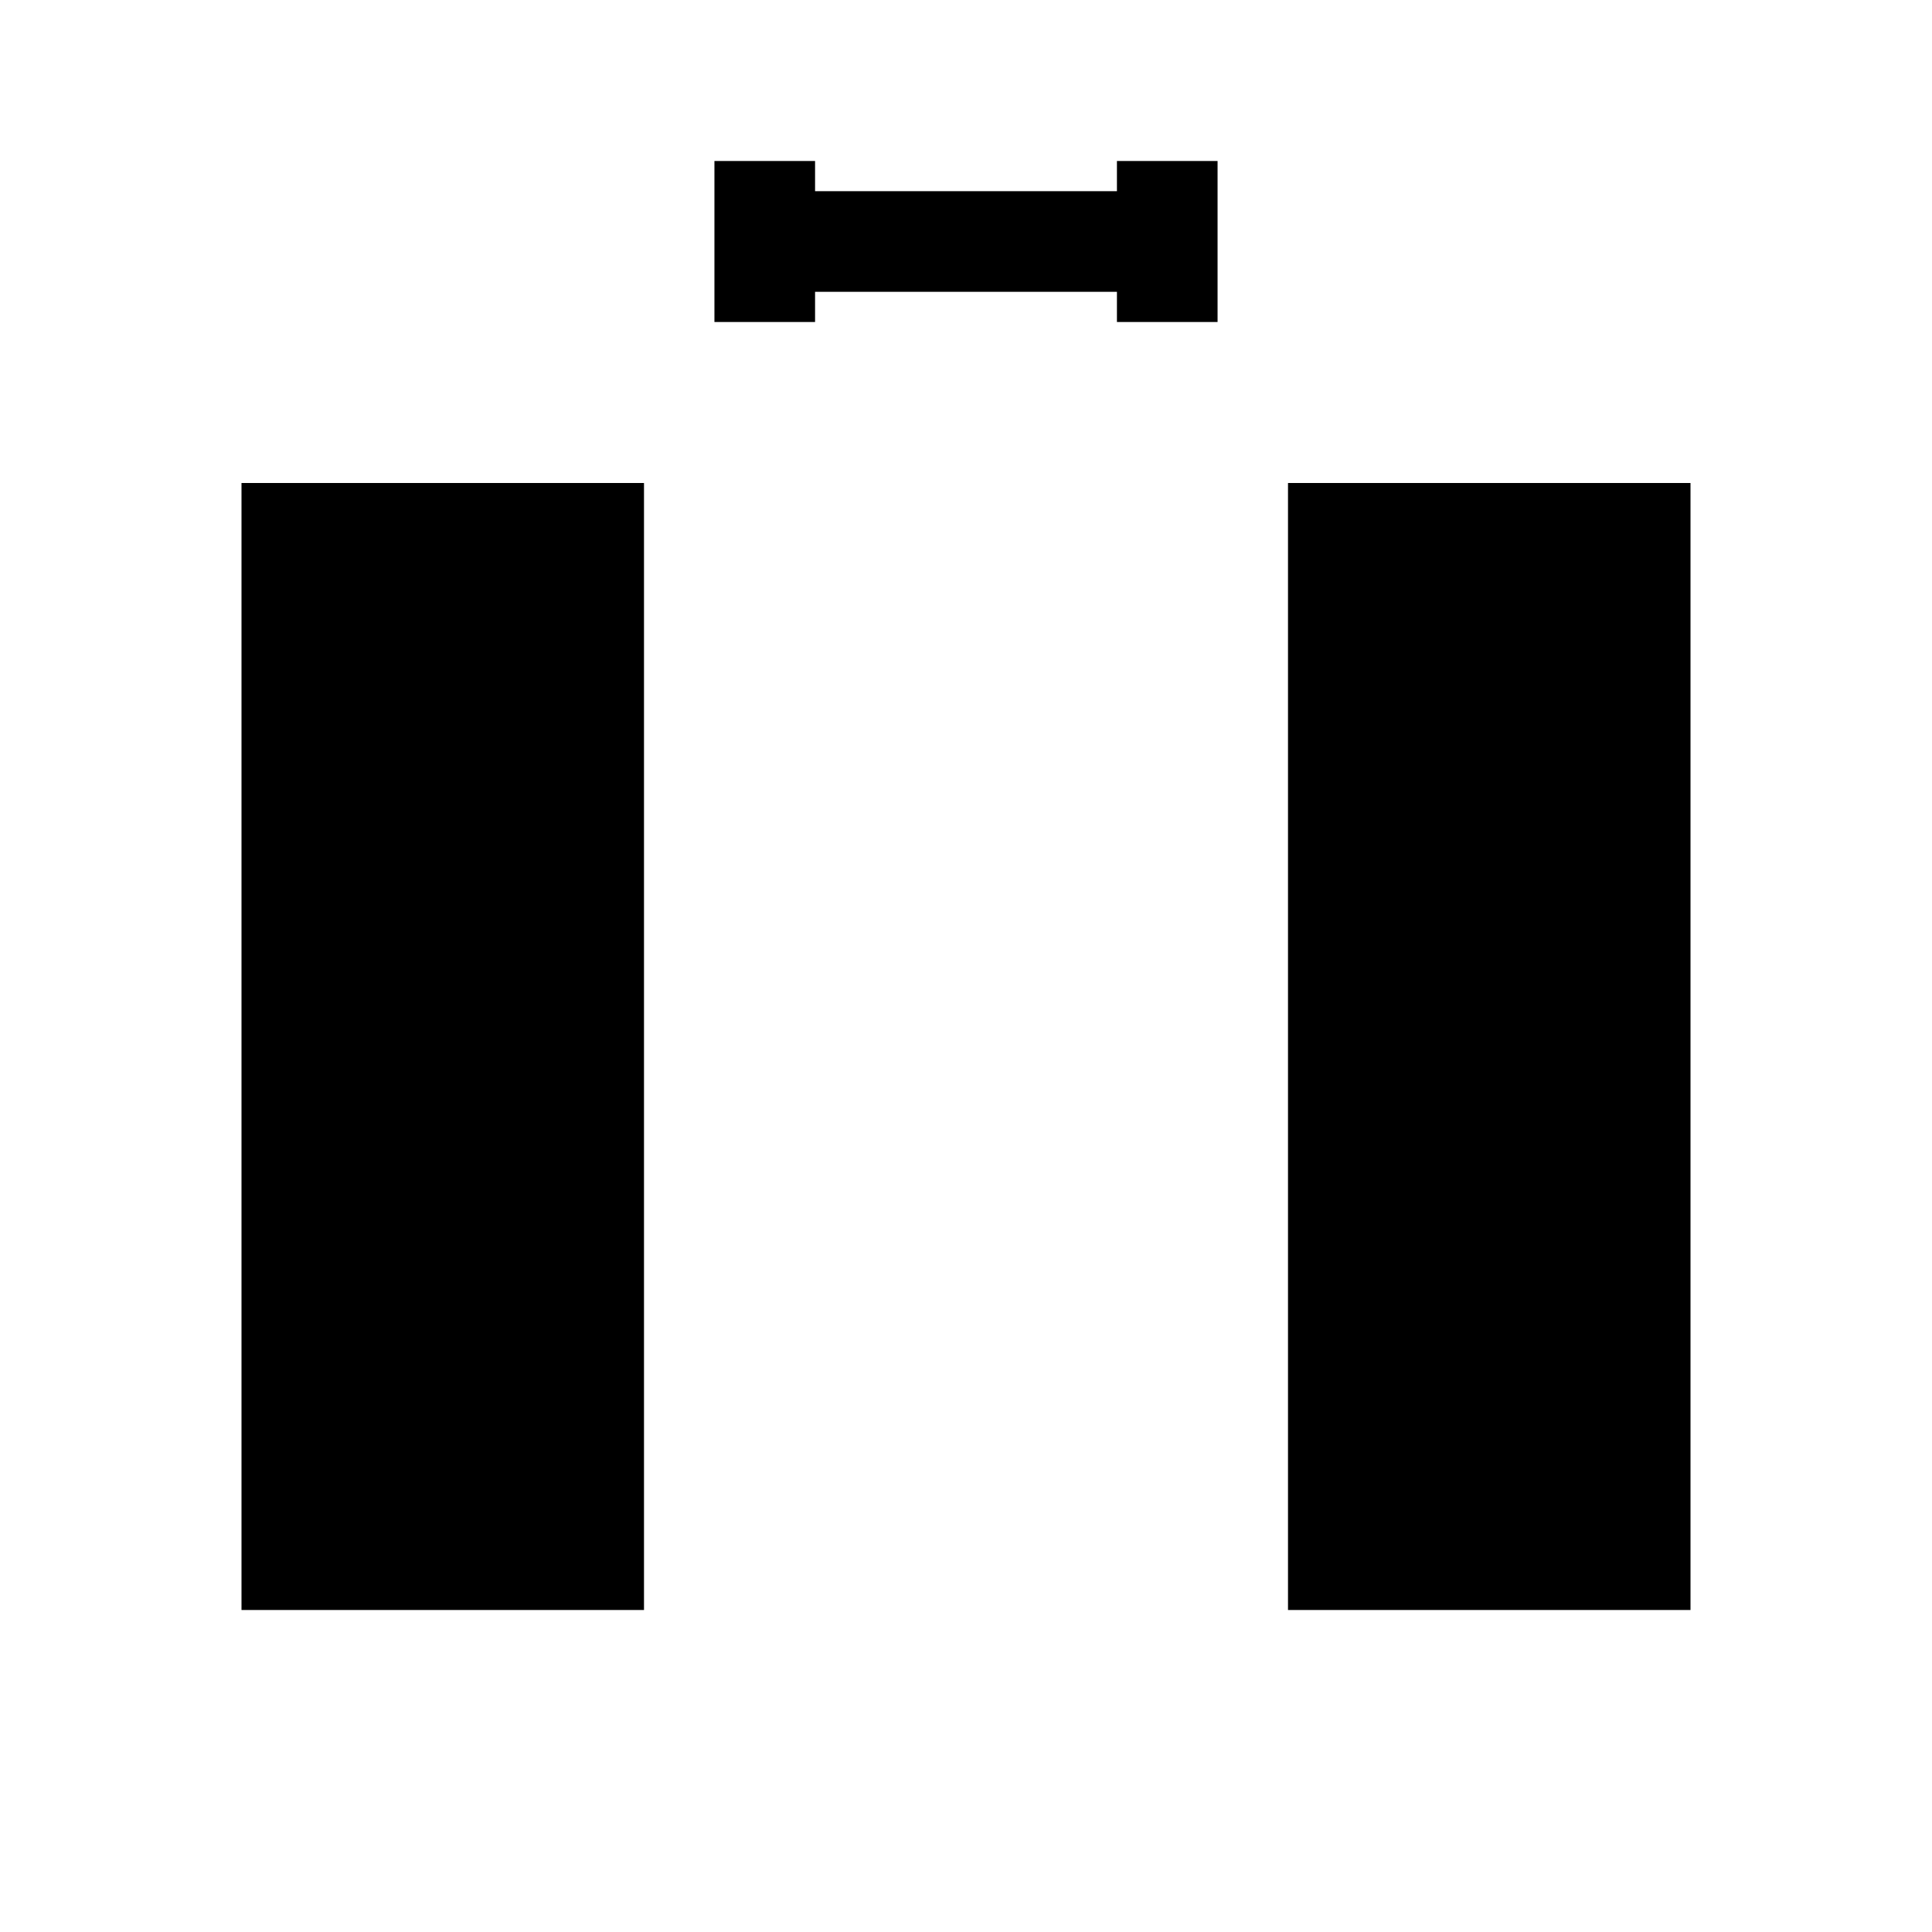
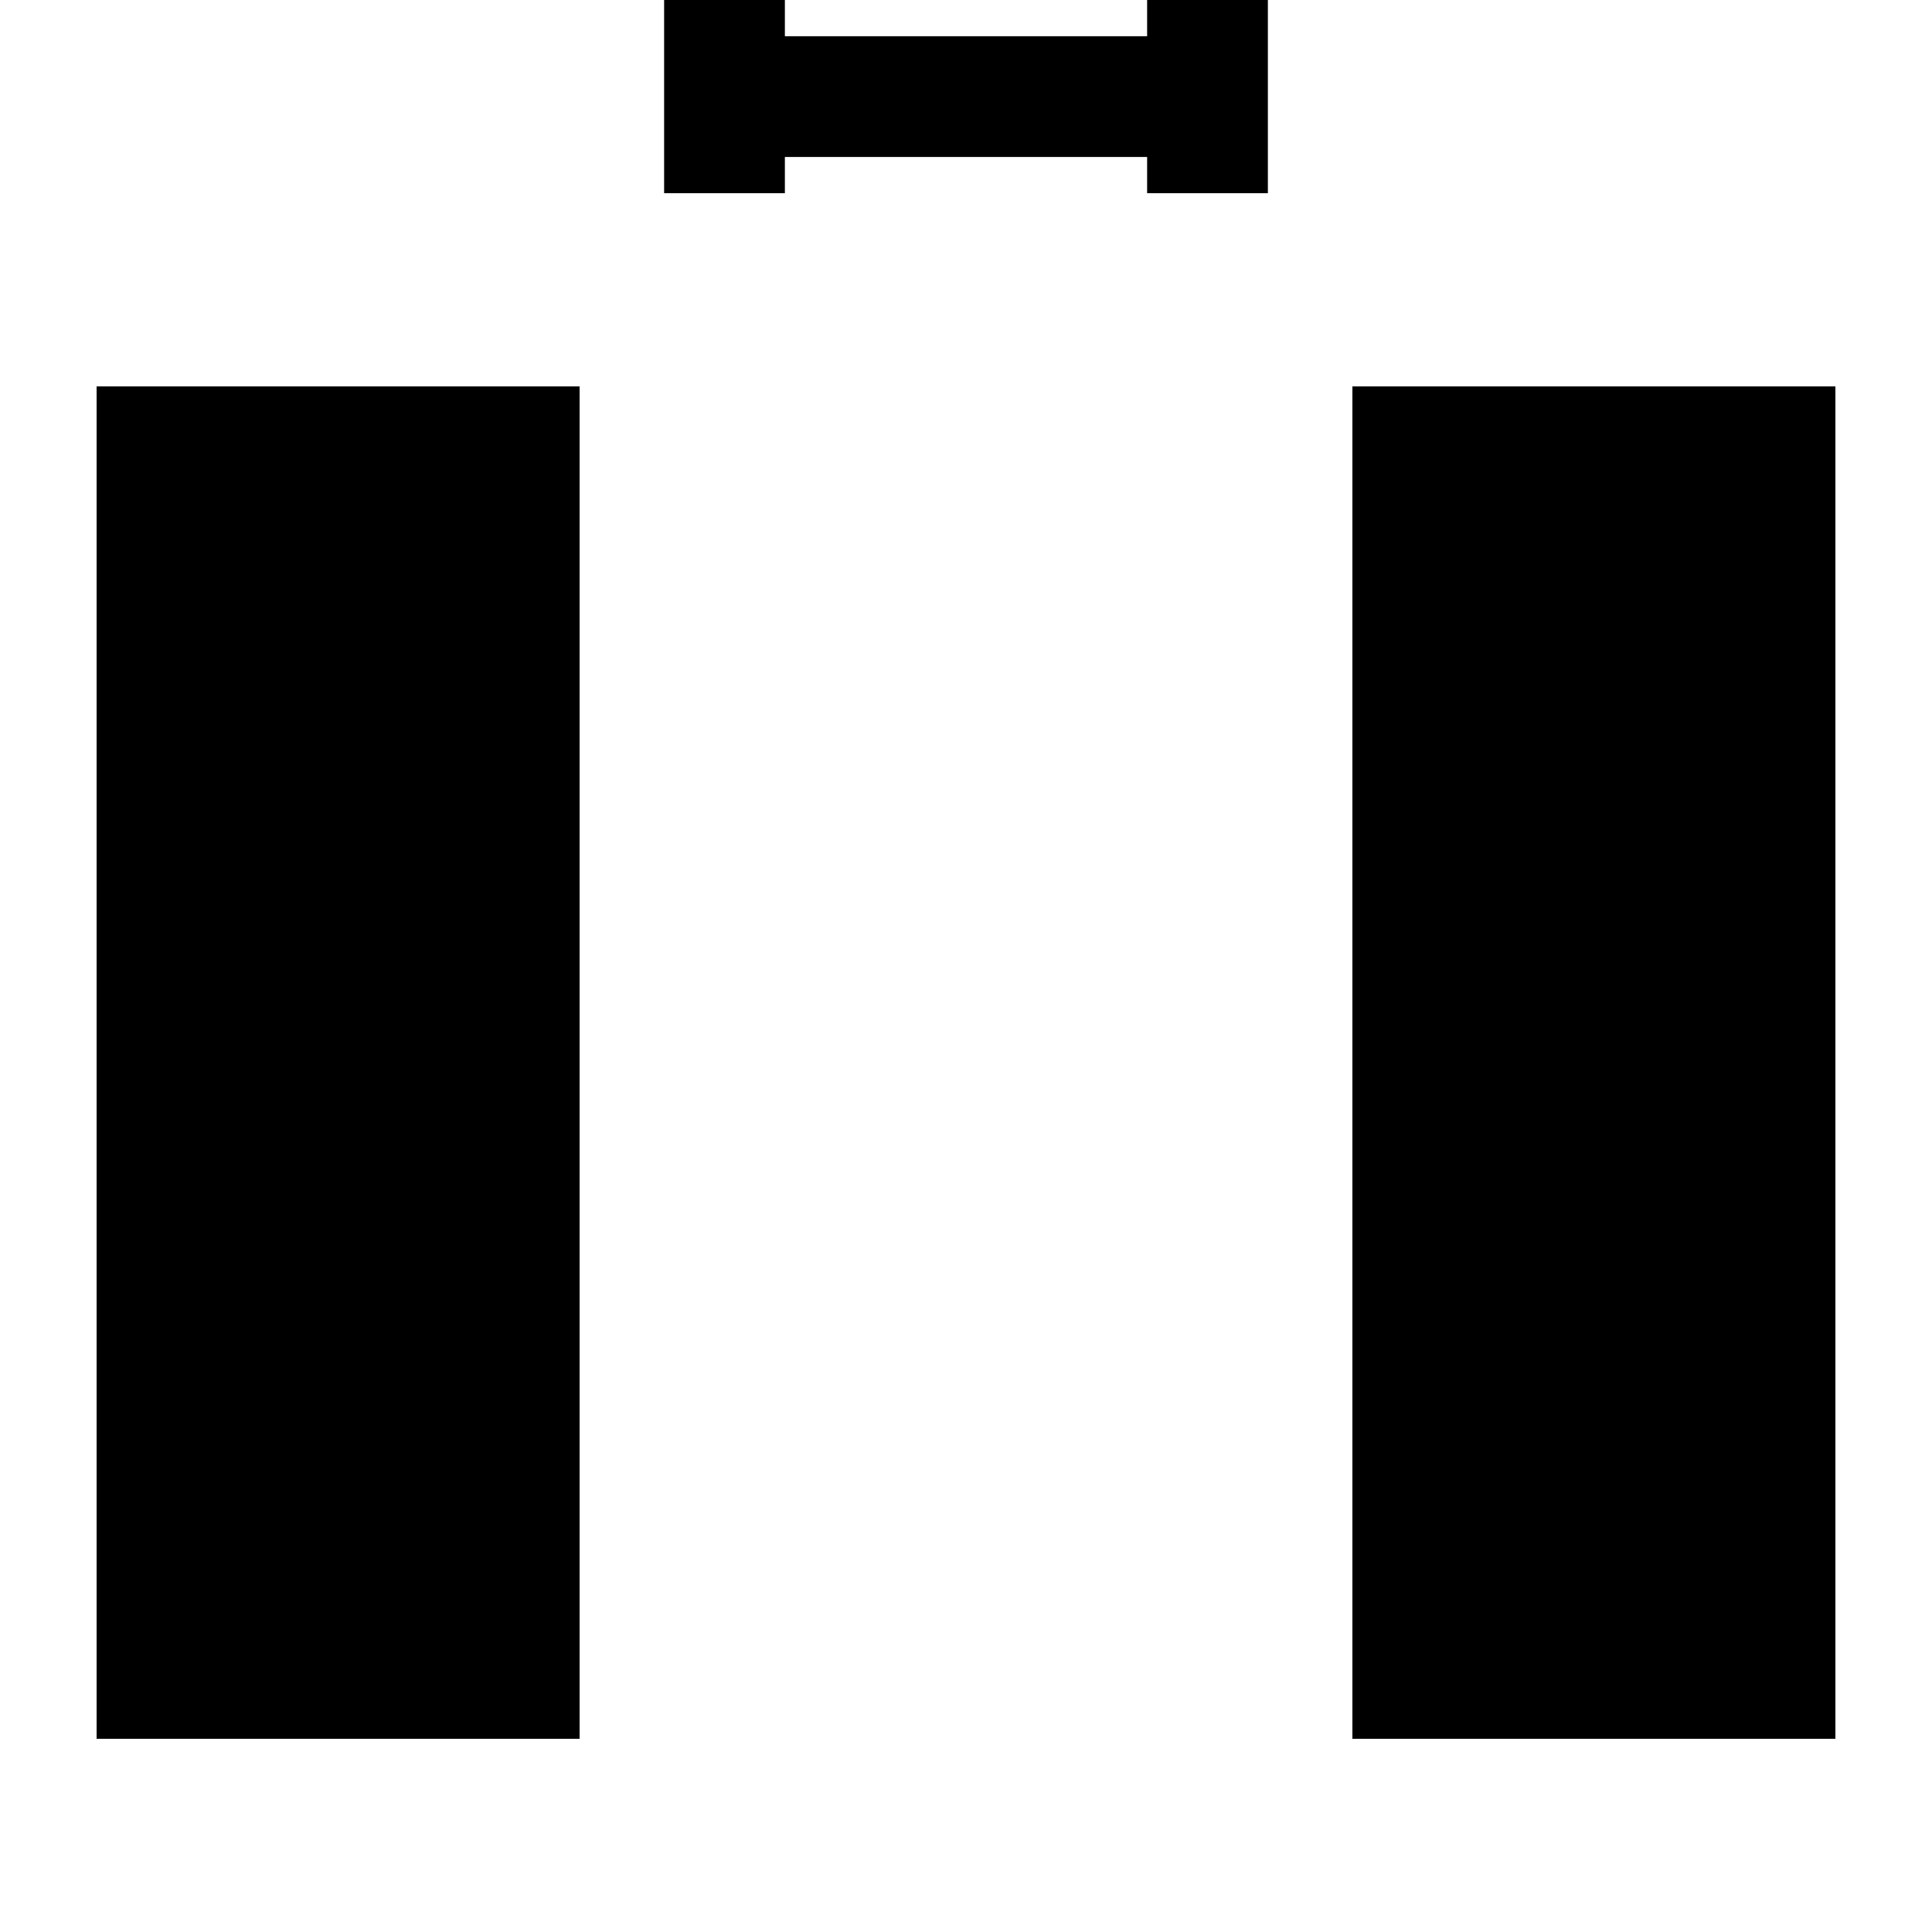
- <svg xmlns="http://www.w3.org/2000/svg" width="24" height="24" viewBox="0 0 24 24" fill="none" stroke="currentColor" stroke-width="1.5" stroke-linecap="butt" stroke-linejoin="miter">
+ <svg xmlns="http://www.w3.org/2000/svg" width="20" height="20" viewBox="2 2 20 20" fill="none" stroke="currentColor" stroke-width="1.5" stroke-linecap="butt" stroke-linejoin="miter">
  <rect x="3" y="6" width="5" height="14" fill="currentColor" fill-opacity="1.0" stroke="none" />
  <rect x="16" y="6" width="5" height="14" fill="currentColor" fill-opacity="1.0" stroke="none" />
  <path d="M9.5 3H14.5" stroke-width="1.25" />
  <path d="M9.5 2V4M14.5 2V4" stroke-width="1.25" />
</svg>
